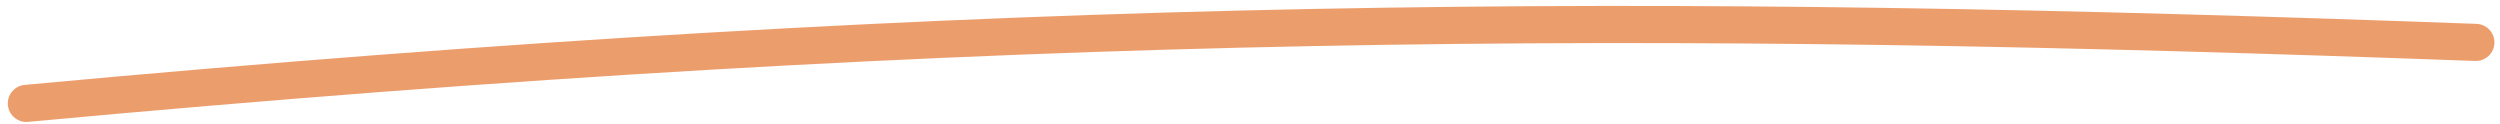
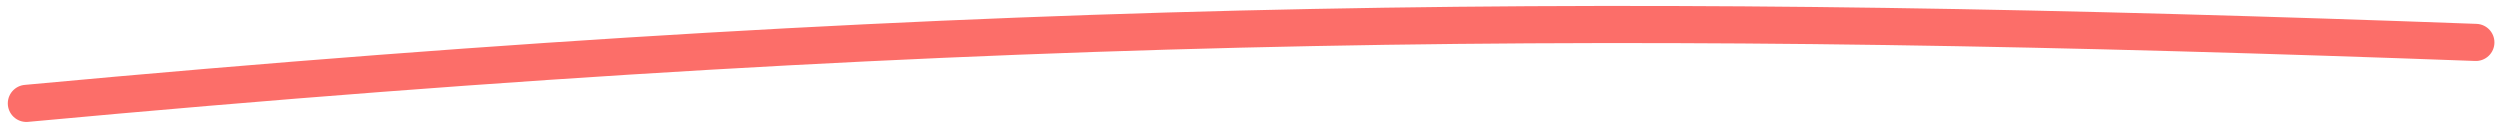
<svg xmlns="http://www.w3.org/2000/svg" width="202px" height="10px" viewBox="0 0 202 10" version="1.1">
  <defs />
  <g id="↳-Registration-(v2.2.1)" stroke="none" stroke-width="1" fill="none" fill-rule="evenodd" stroke-linecap="round" stroke-linejoin="round">
-     <g id="Landing-Page" transform="translate(-890, -1296)" stroke="#EC9D6C" stroke-width="3">
+     <g id="Landing-Page" transform="translate(-890, -1296)" stroke="#FC6E69" stroke-width="3">
      <g id="More-Info" transform="translate(239, 1269)">
        <path d="M653.13,35.353 C732.5,28.001 784.933,28.001 851.05,30.427" id="Path-2-Copy" />
      </g>
    </g>
  </g>
</svg>
